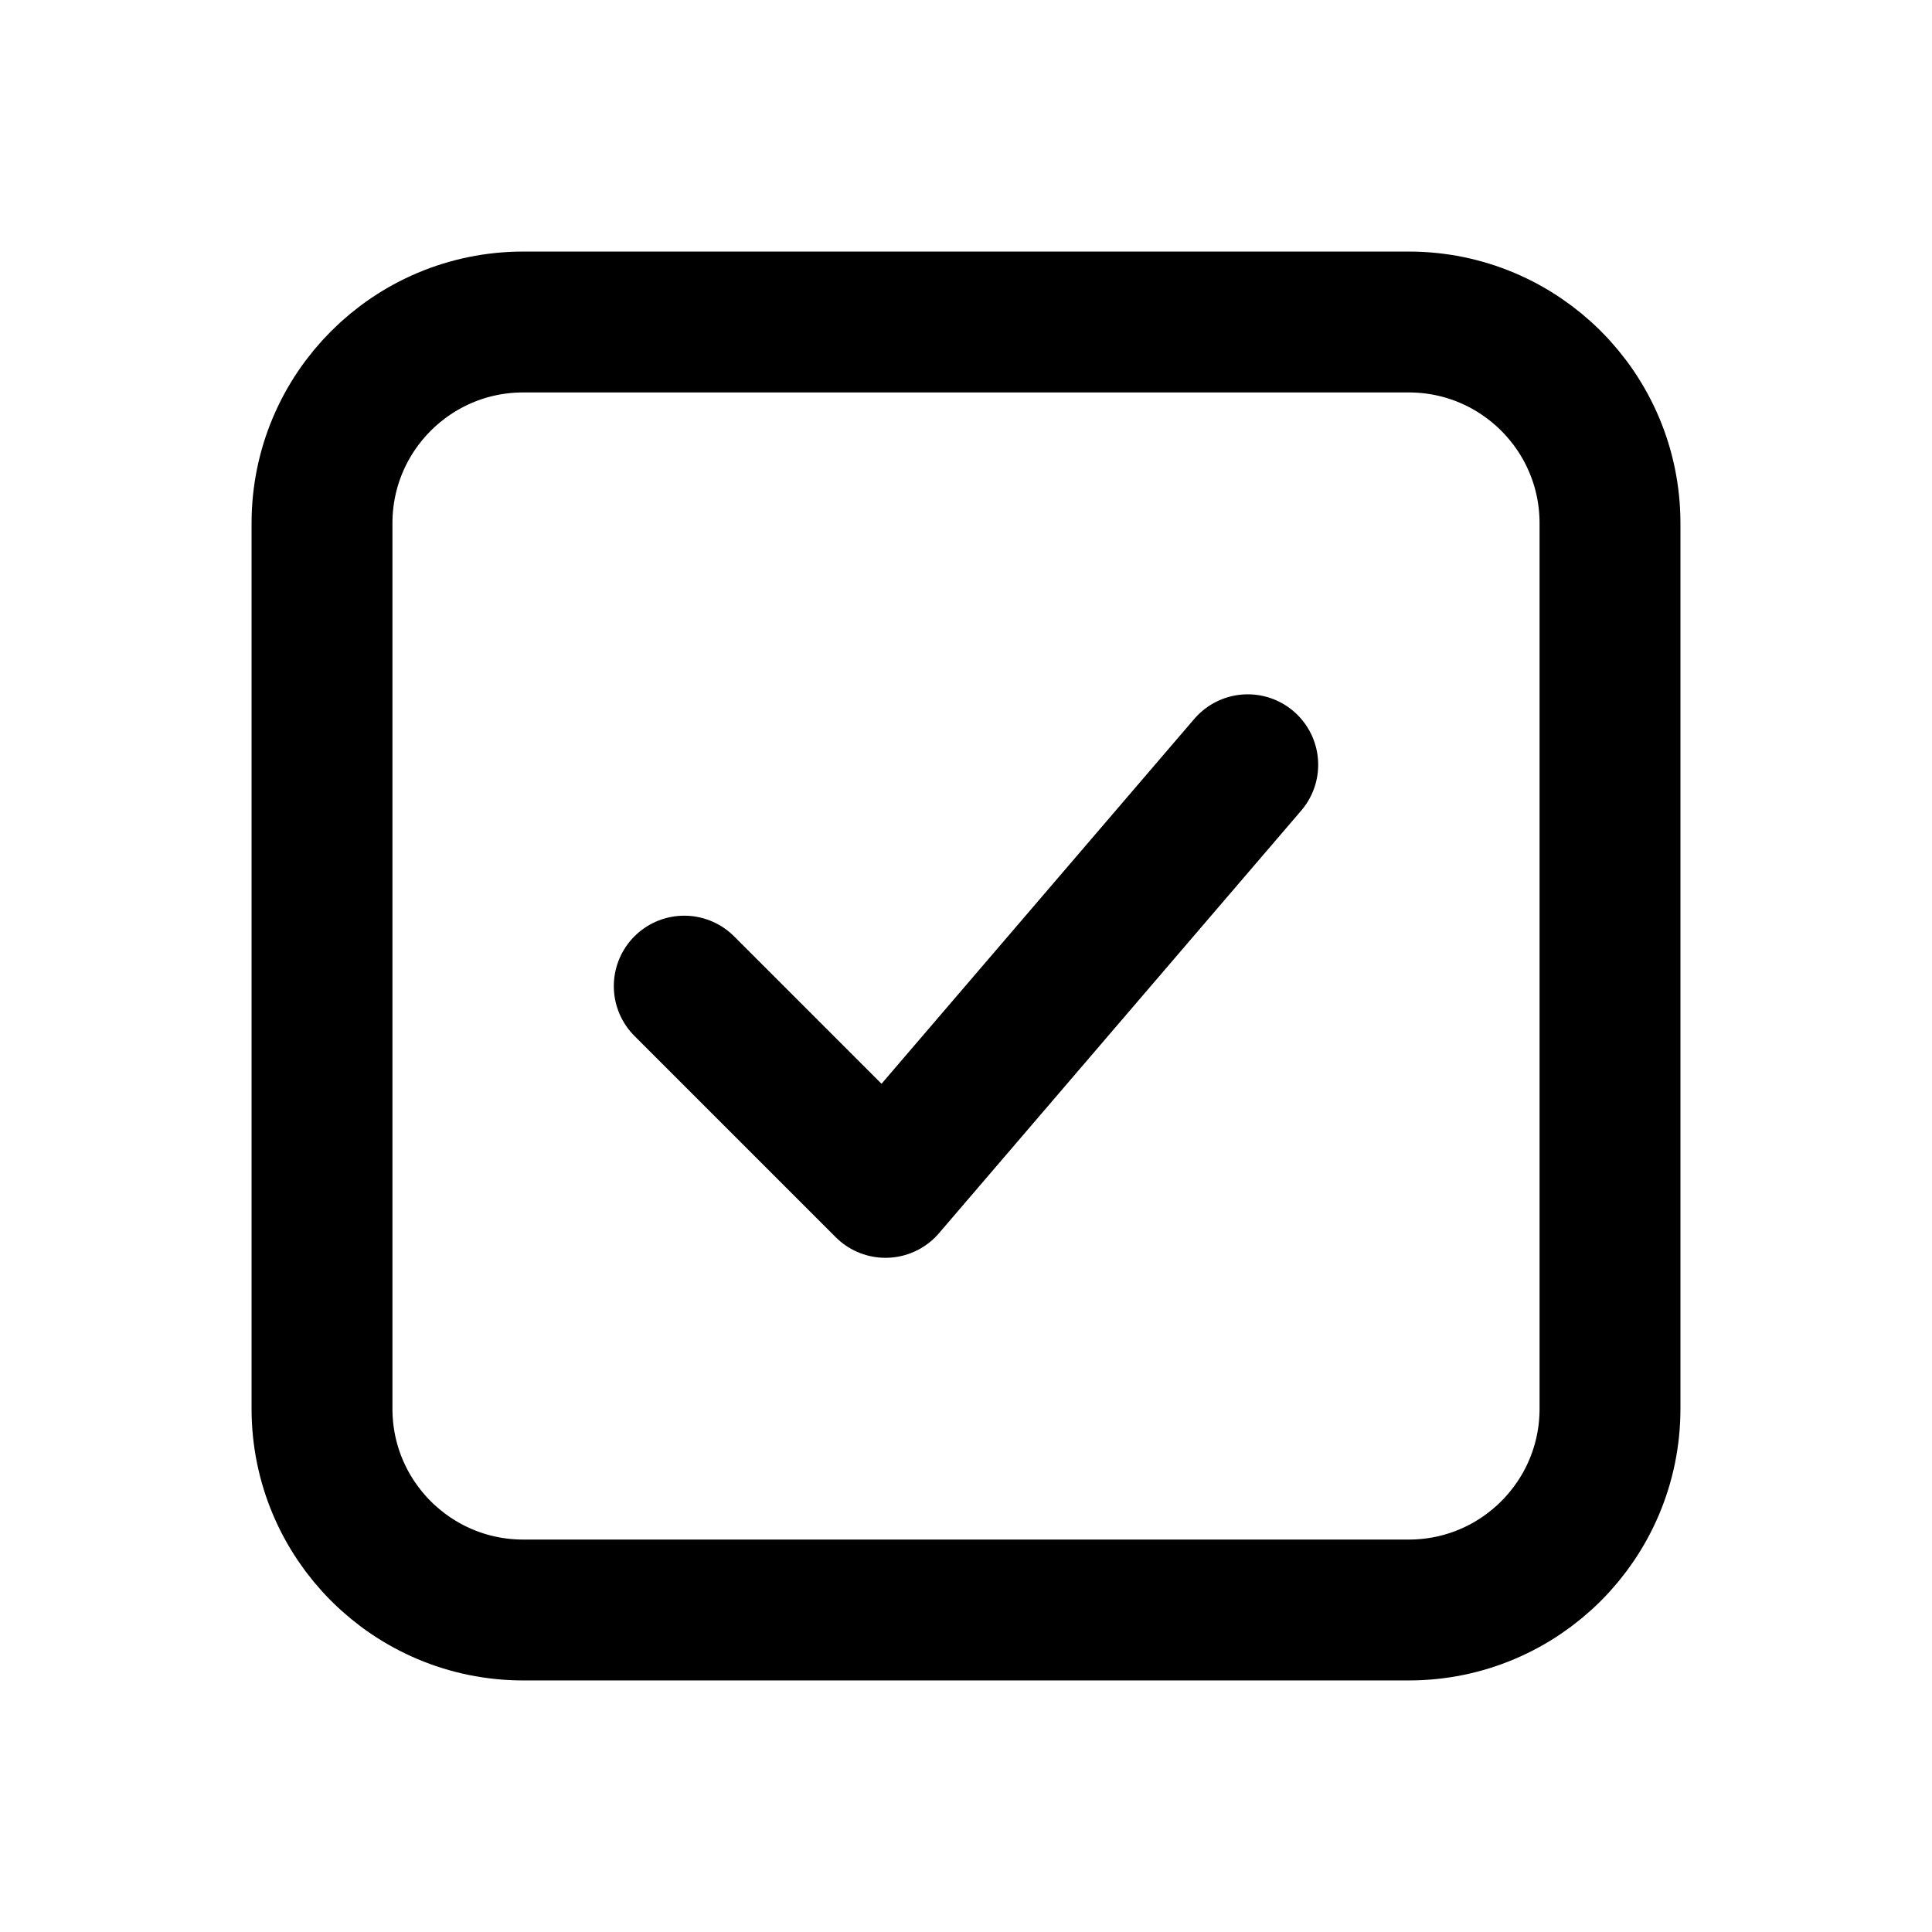
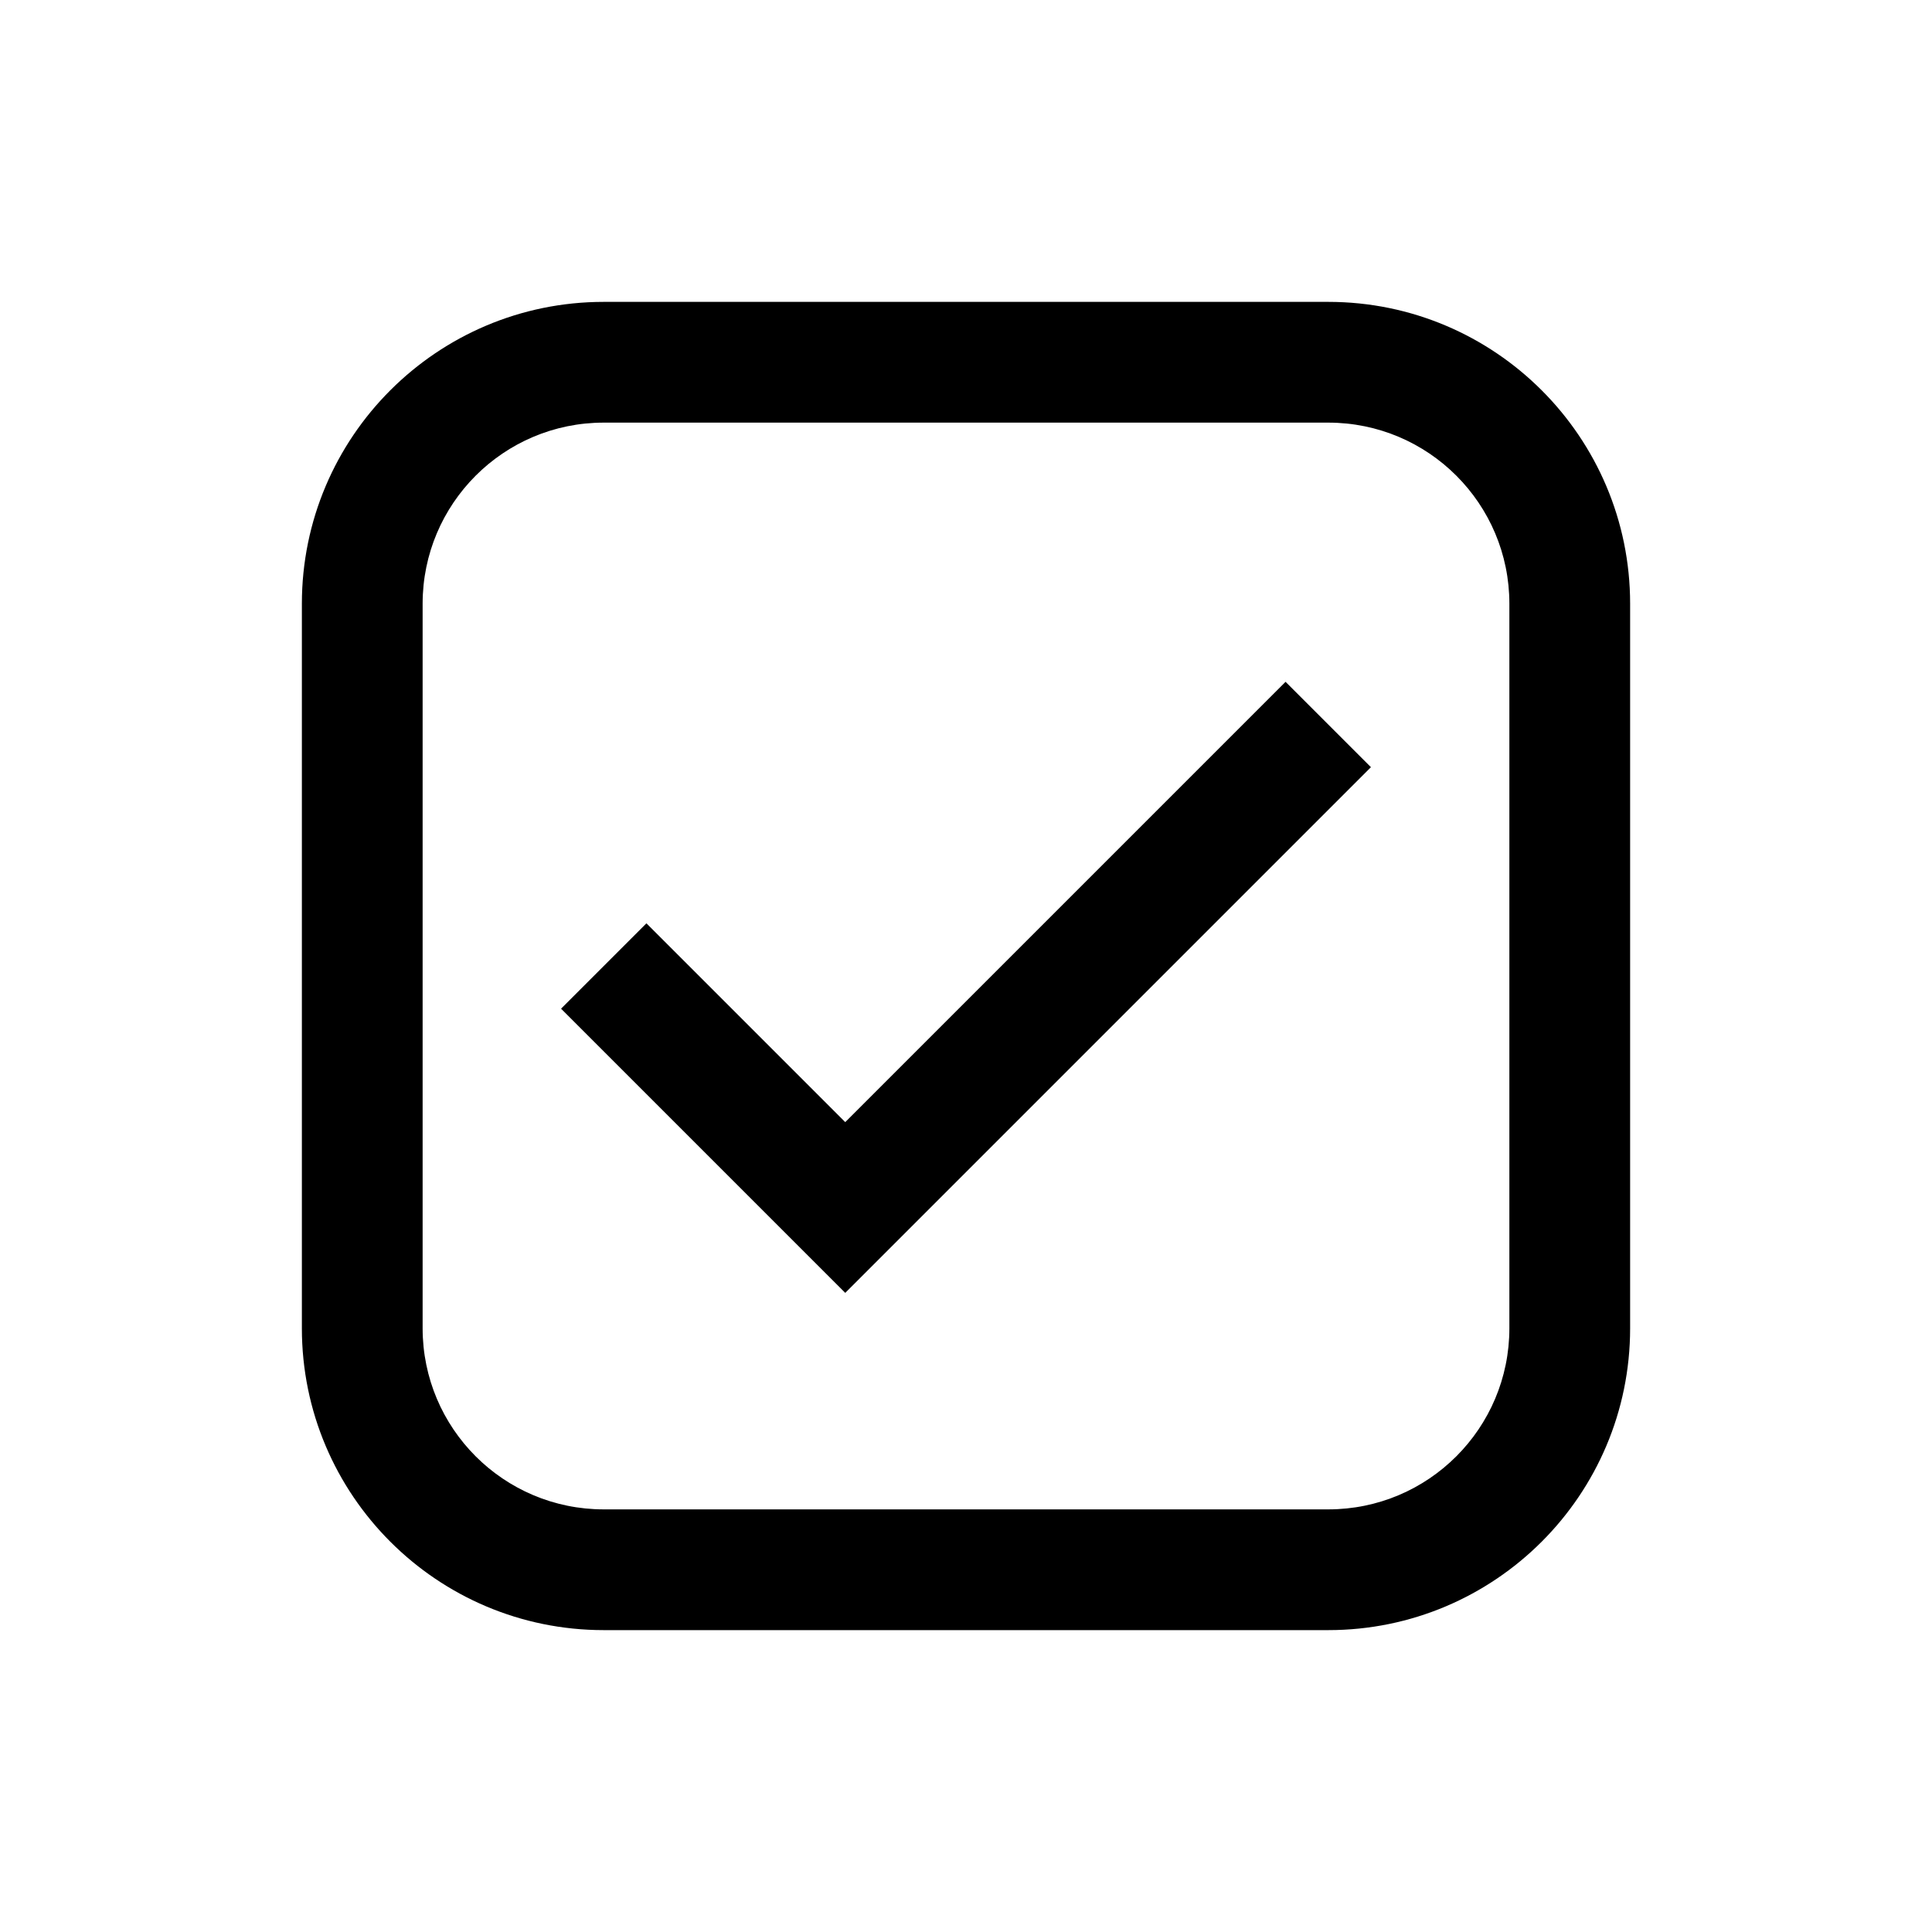
- <svg xmlns="http://www.w3.org/2000/svg" viewBox="0 0 24 24" fill="none" stroke="currentColor" stroke-width="1.75" stroke-linecap="round" stroke-linejoin="round">
-   <rect x="4" y="4" width="16" height="16" rx="2.5" />
-   <path d="M8.5 12.25l2.5 2.5 4.5-5.25" />
+ <svg xmlns="http://www.w3.org/2000/svg" width="32" height="32" viewBox="0 0 32 32" fill="none">
+   <path d="M25 10C25 8.343 23.657 7 22 7H10C8.343 7 7 8.343 7 10V22C7 23.657 8.343 25 10 25H22C23.657 25 25 23.657 25 22V10ZM27 22C27 24.761 24.761 27 22 27H10C7.239 27 5 24.761 5 22V10C5 7.239 7.239 5 10 5H22C24.761 5 27 7.239 27 10V22Z" fill="black" />
+   <path d="M22.707 12.707L14 21.414L9.293 16.707L10.707 15.293L14 18.586L21.293 11.293L22.707 12.707Z" fill="black" />
</svg>
